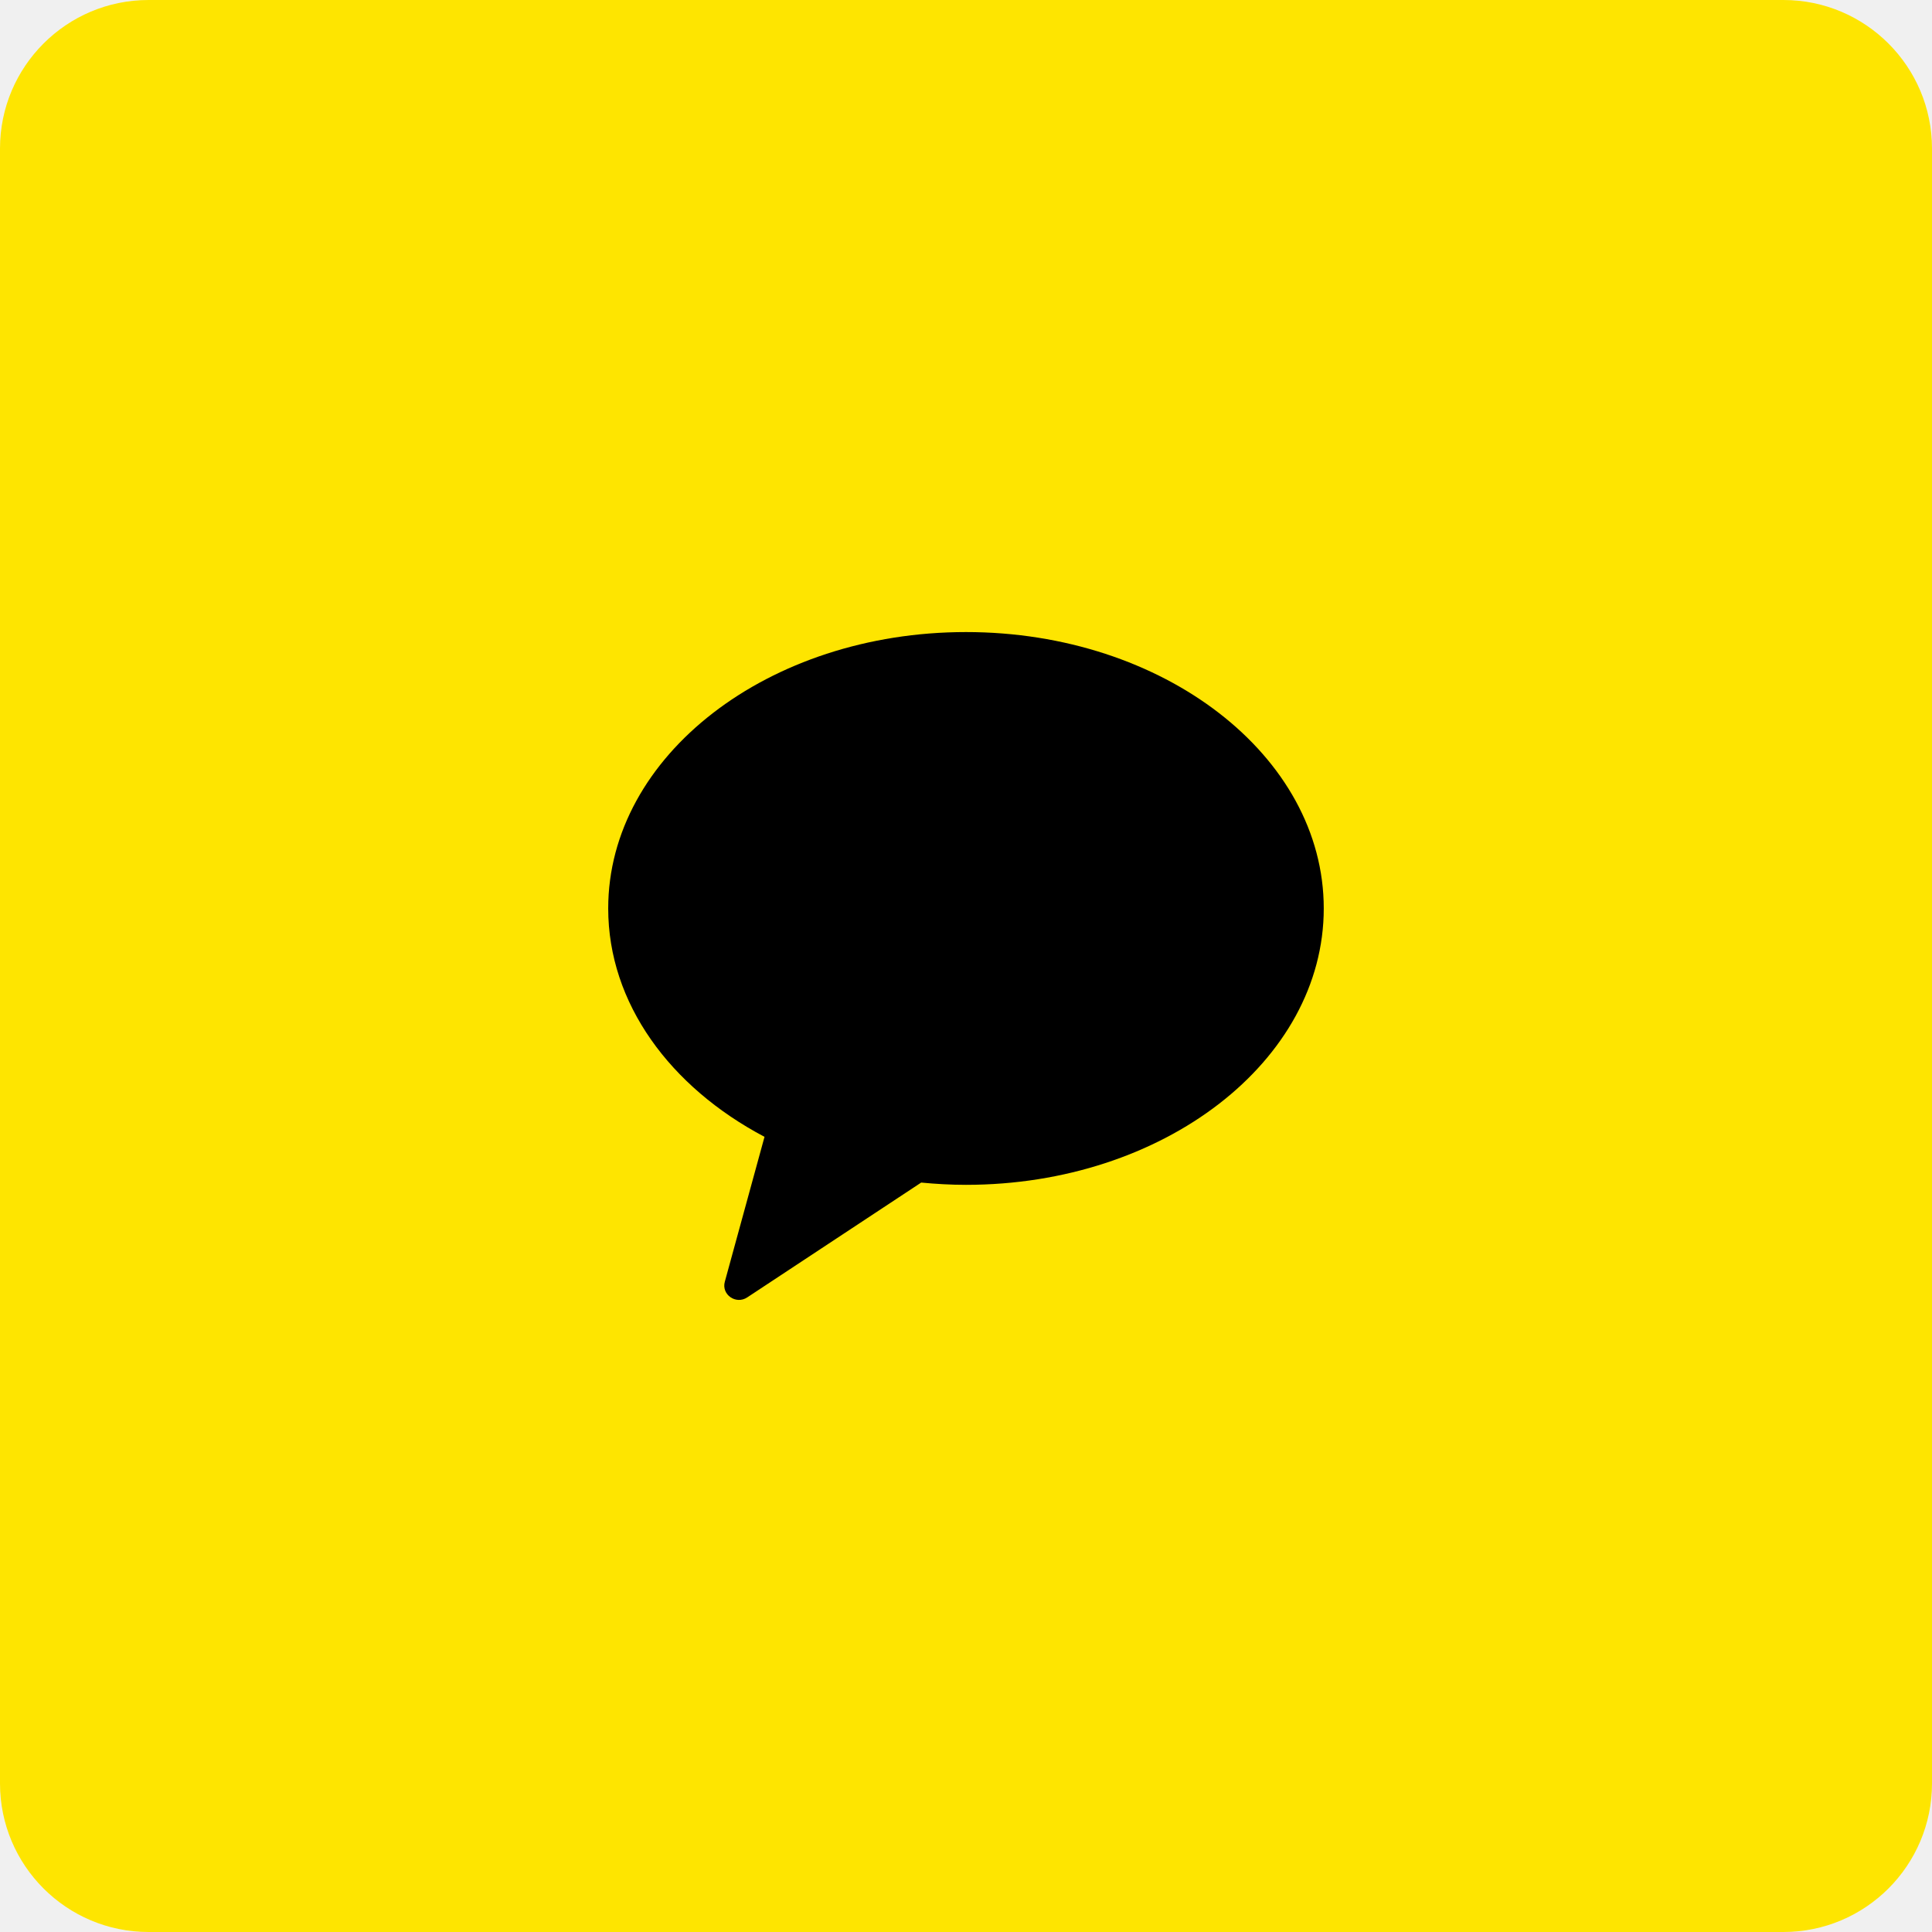
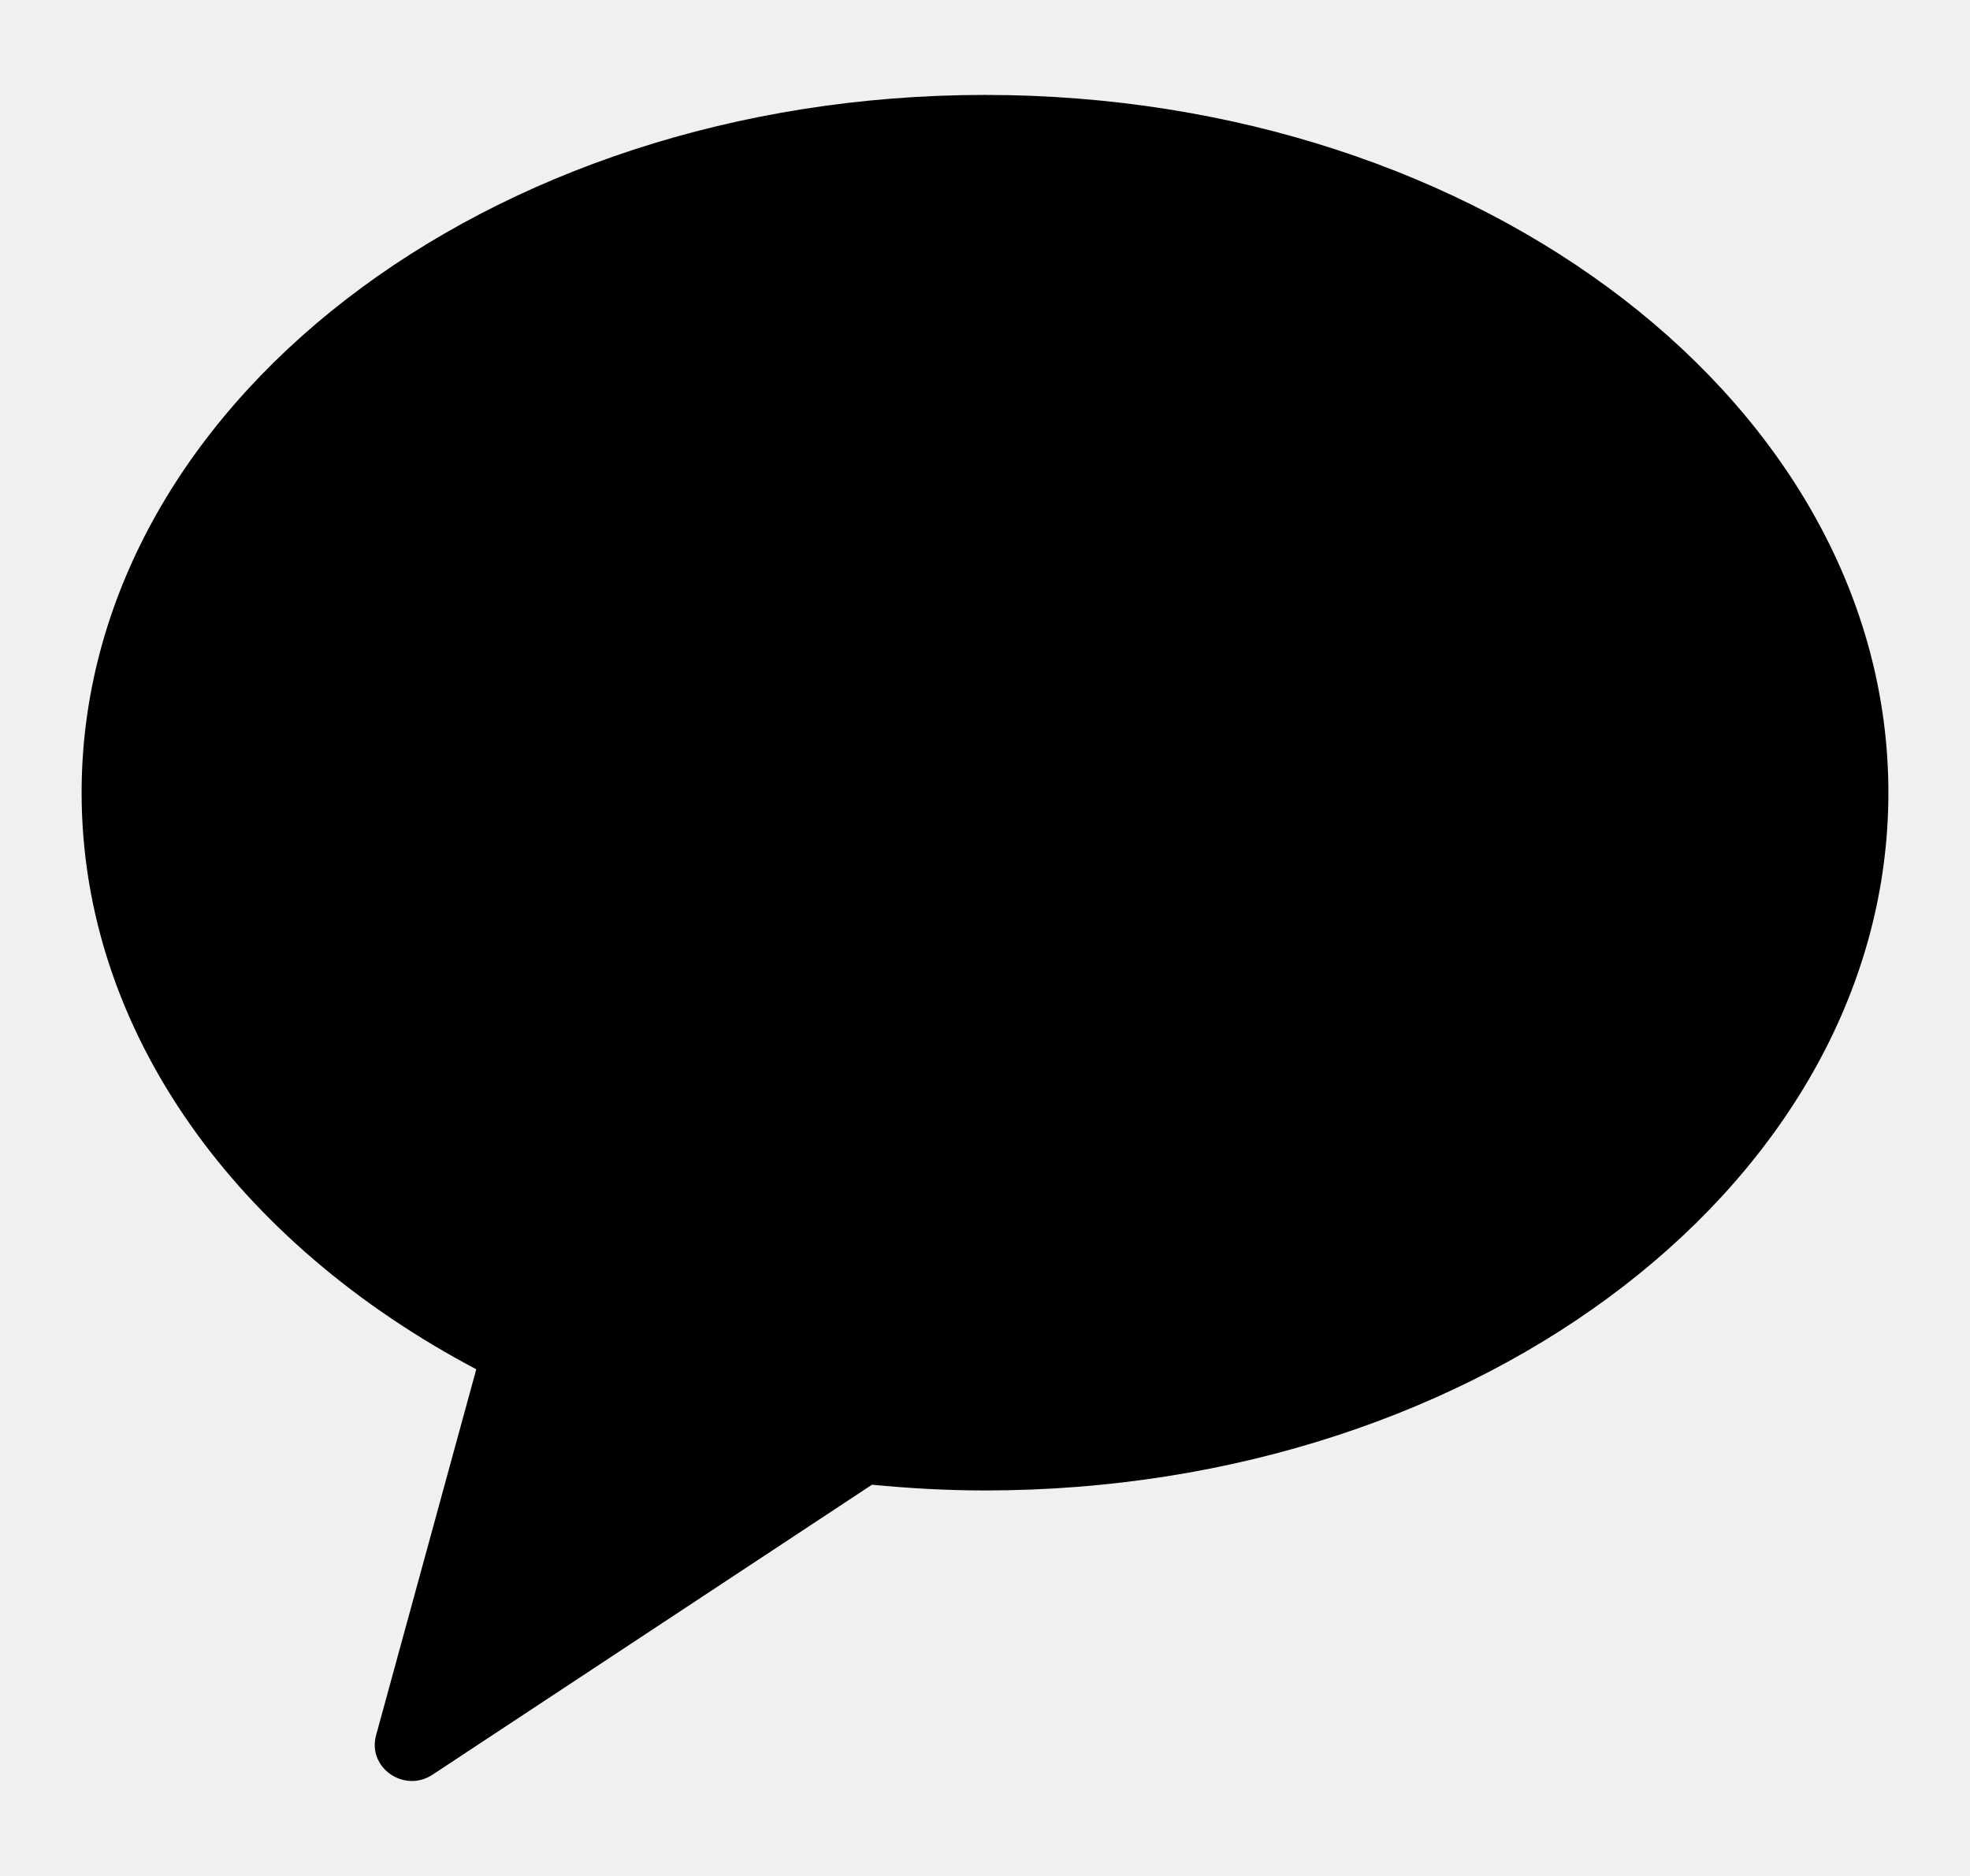
- <svg xmlns="http://www.w3.org/2000/svg" width="52" height="52" viewBox="0 0 52 52" fill="none">
-   <rect width="52" height="52" rx="4" fill="#FEE500" />
-   <g clip-path="url(#clip0_179_959)">
-     <path fill-rule="evenodd" clip-rule="evenodd" d="M26 17.012C20.681 17.012 16.37 20.343 16.37 24.451C16.37 27.006 18.038 29.258 20.577 30.598L19.508 34.5C19.414 34.845 19.808 35.12 20.111 34.92L24.794 31.829C25.189 31.867 25.591 31.89 26 31.89C31.318 31.89 35.629 28.559 35.629 24.451C35.629 20.343 31.318 17.012 26 17.012Z" fill="black" />
+ <svg xmlns="http://www.w3.org/2000/svg" width="21" height="20" viewBox="0 0 21 20" fill="none">
+   <g clip-path="url(#clip0_2152_24546)">
+     <path fill-rule="evenodd" clip-rule="evenodd" d="M10.5 1.012C5.181 1.012 0.87 4.343 0.87 8.451C0.87 11.006 2.538 13.258 5.077 14.598L4.009 18.5C3.914 18.845 4.309 19.12 4.611 18.92L9.295 15.829C9.69 15.867 10.091 15.89 10.5 15.89C15.818 15.89 20.13 12.559 20.13 8.451C20.13 4.343 15.818 1.012 10.5 1.012" fill="black" />
  </g>
  <defs>
-     <clipPath id="clip0_179_959">
-       <rect width="19.259" height="19.259" fill="white" transform="translate(16.3701 16.3704)" />
+     <clipPath id="clip0_2152_24546">
+       <rect width="19.259" height="19.259" fill="white" transform="translate(0.870361 0.370377)" />
    </clipPath>
  </defs>
</svg>
